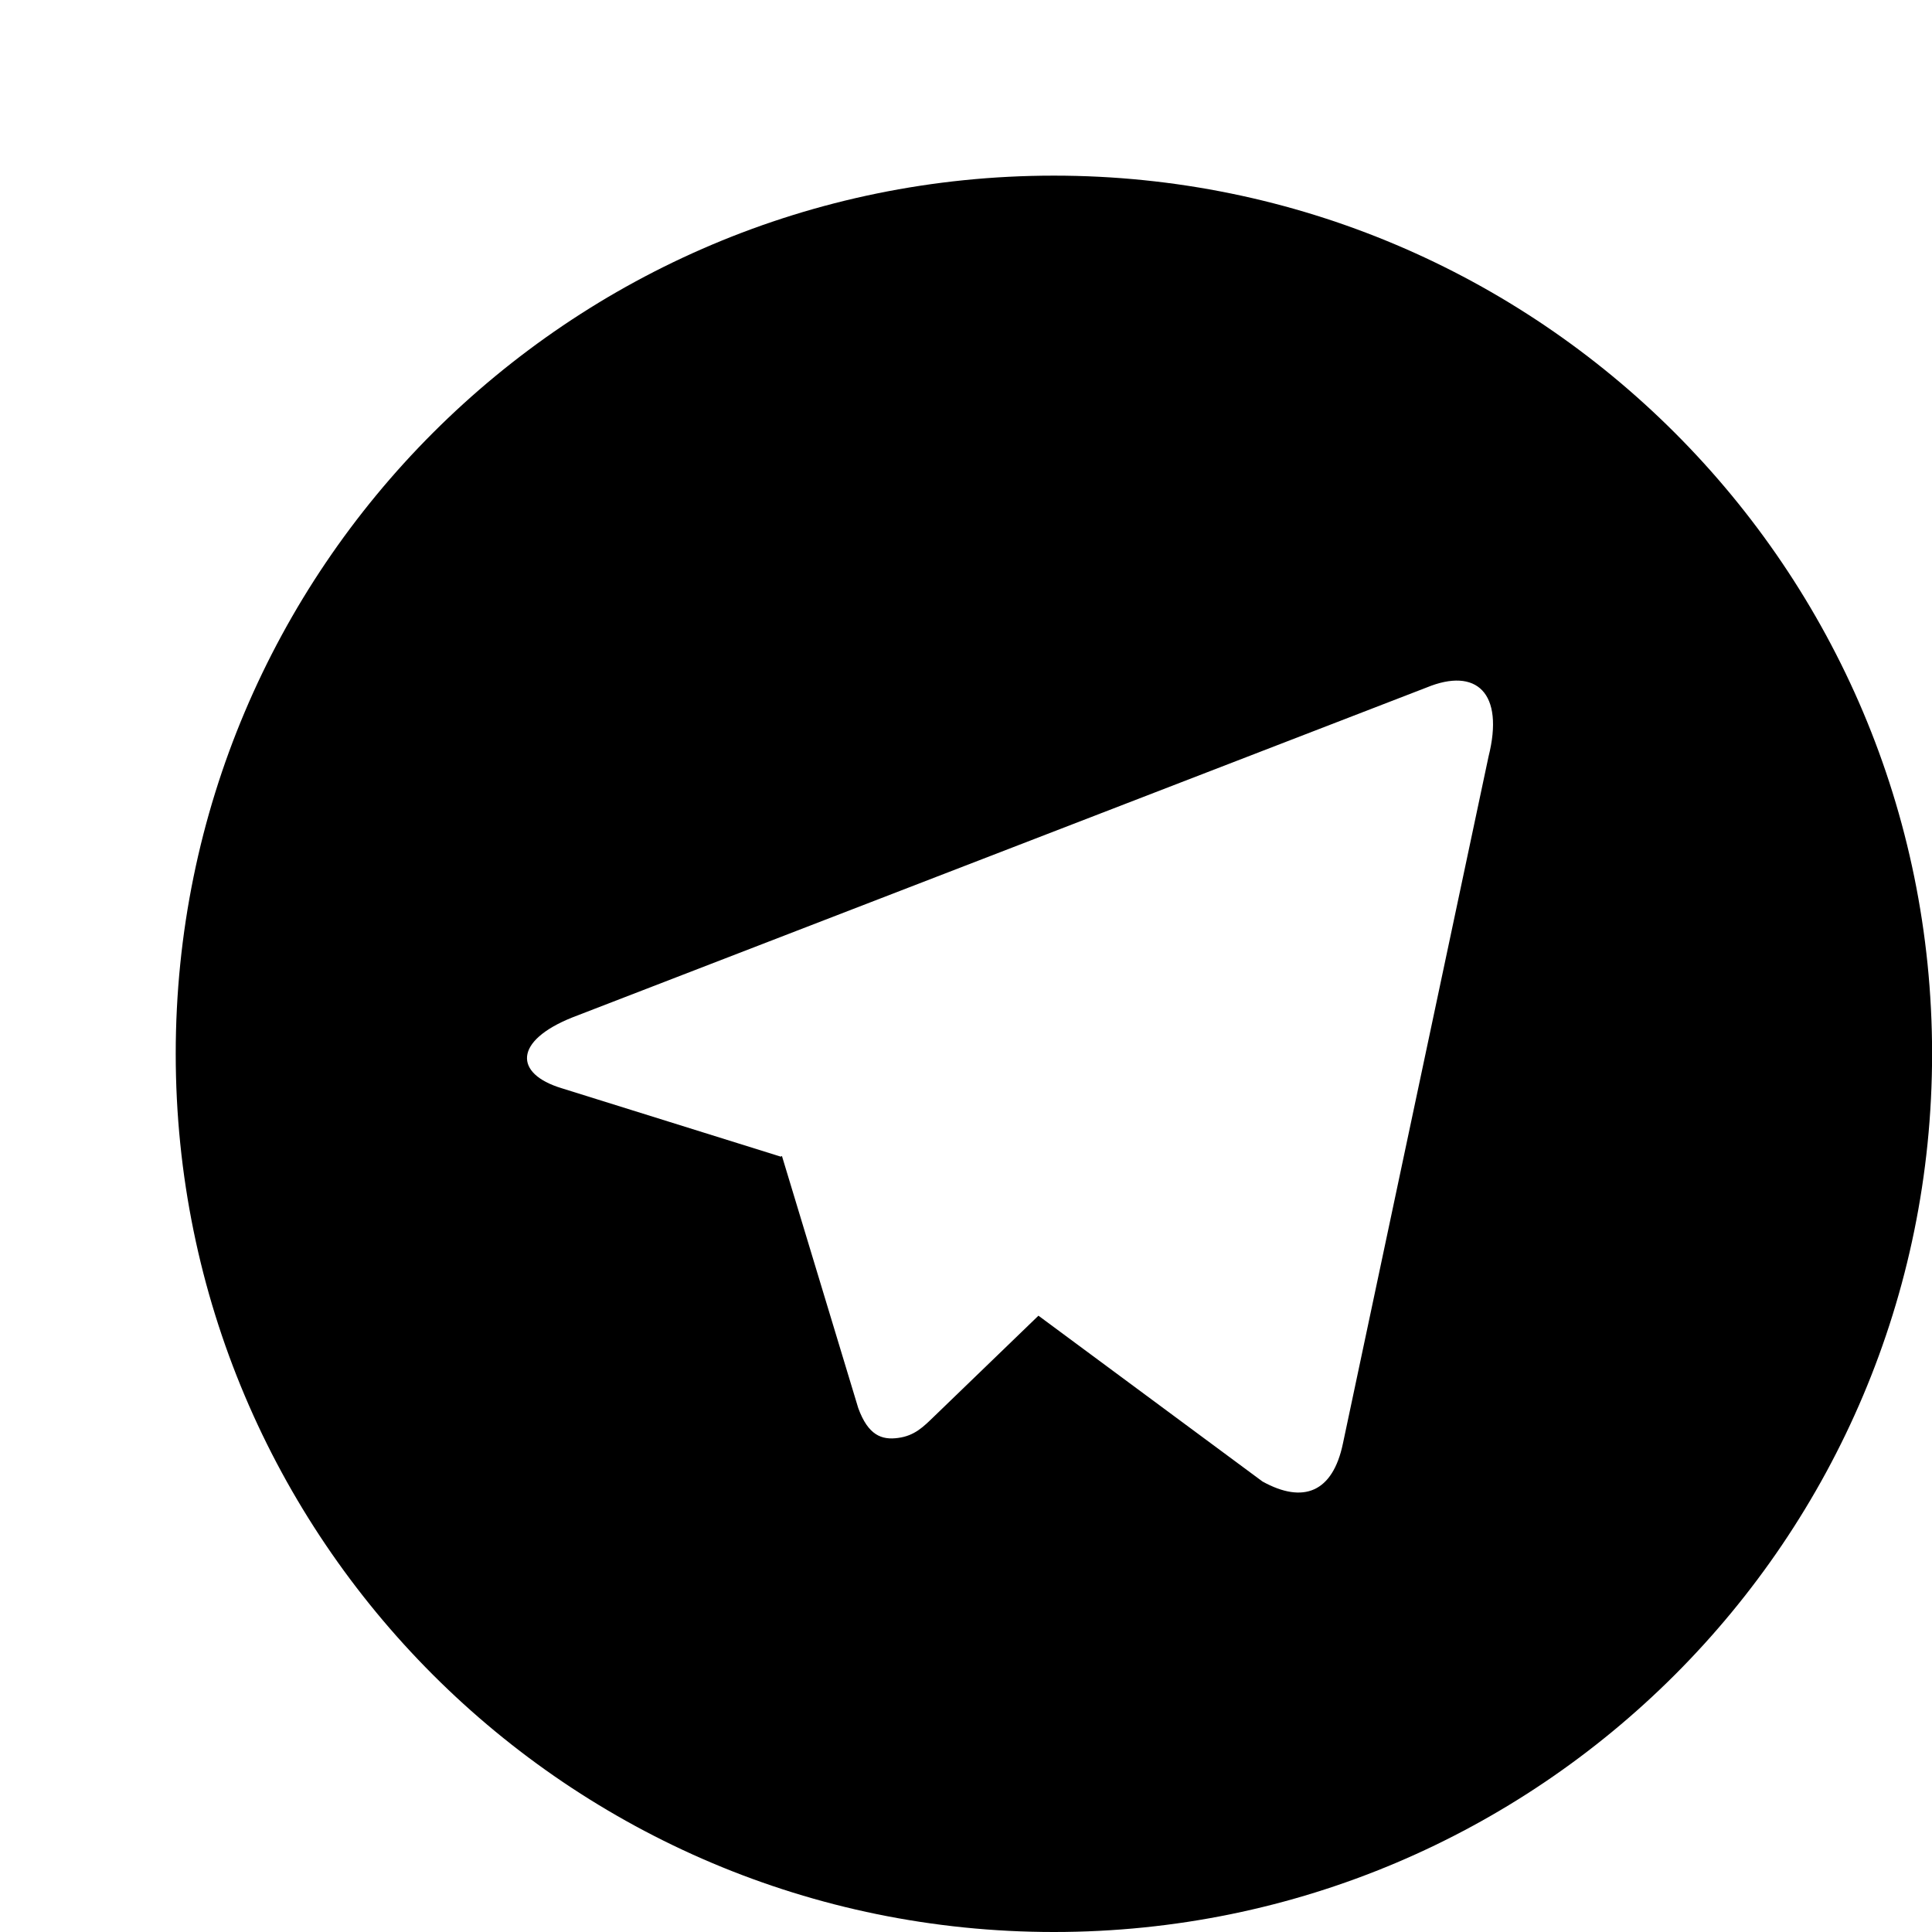
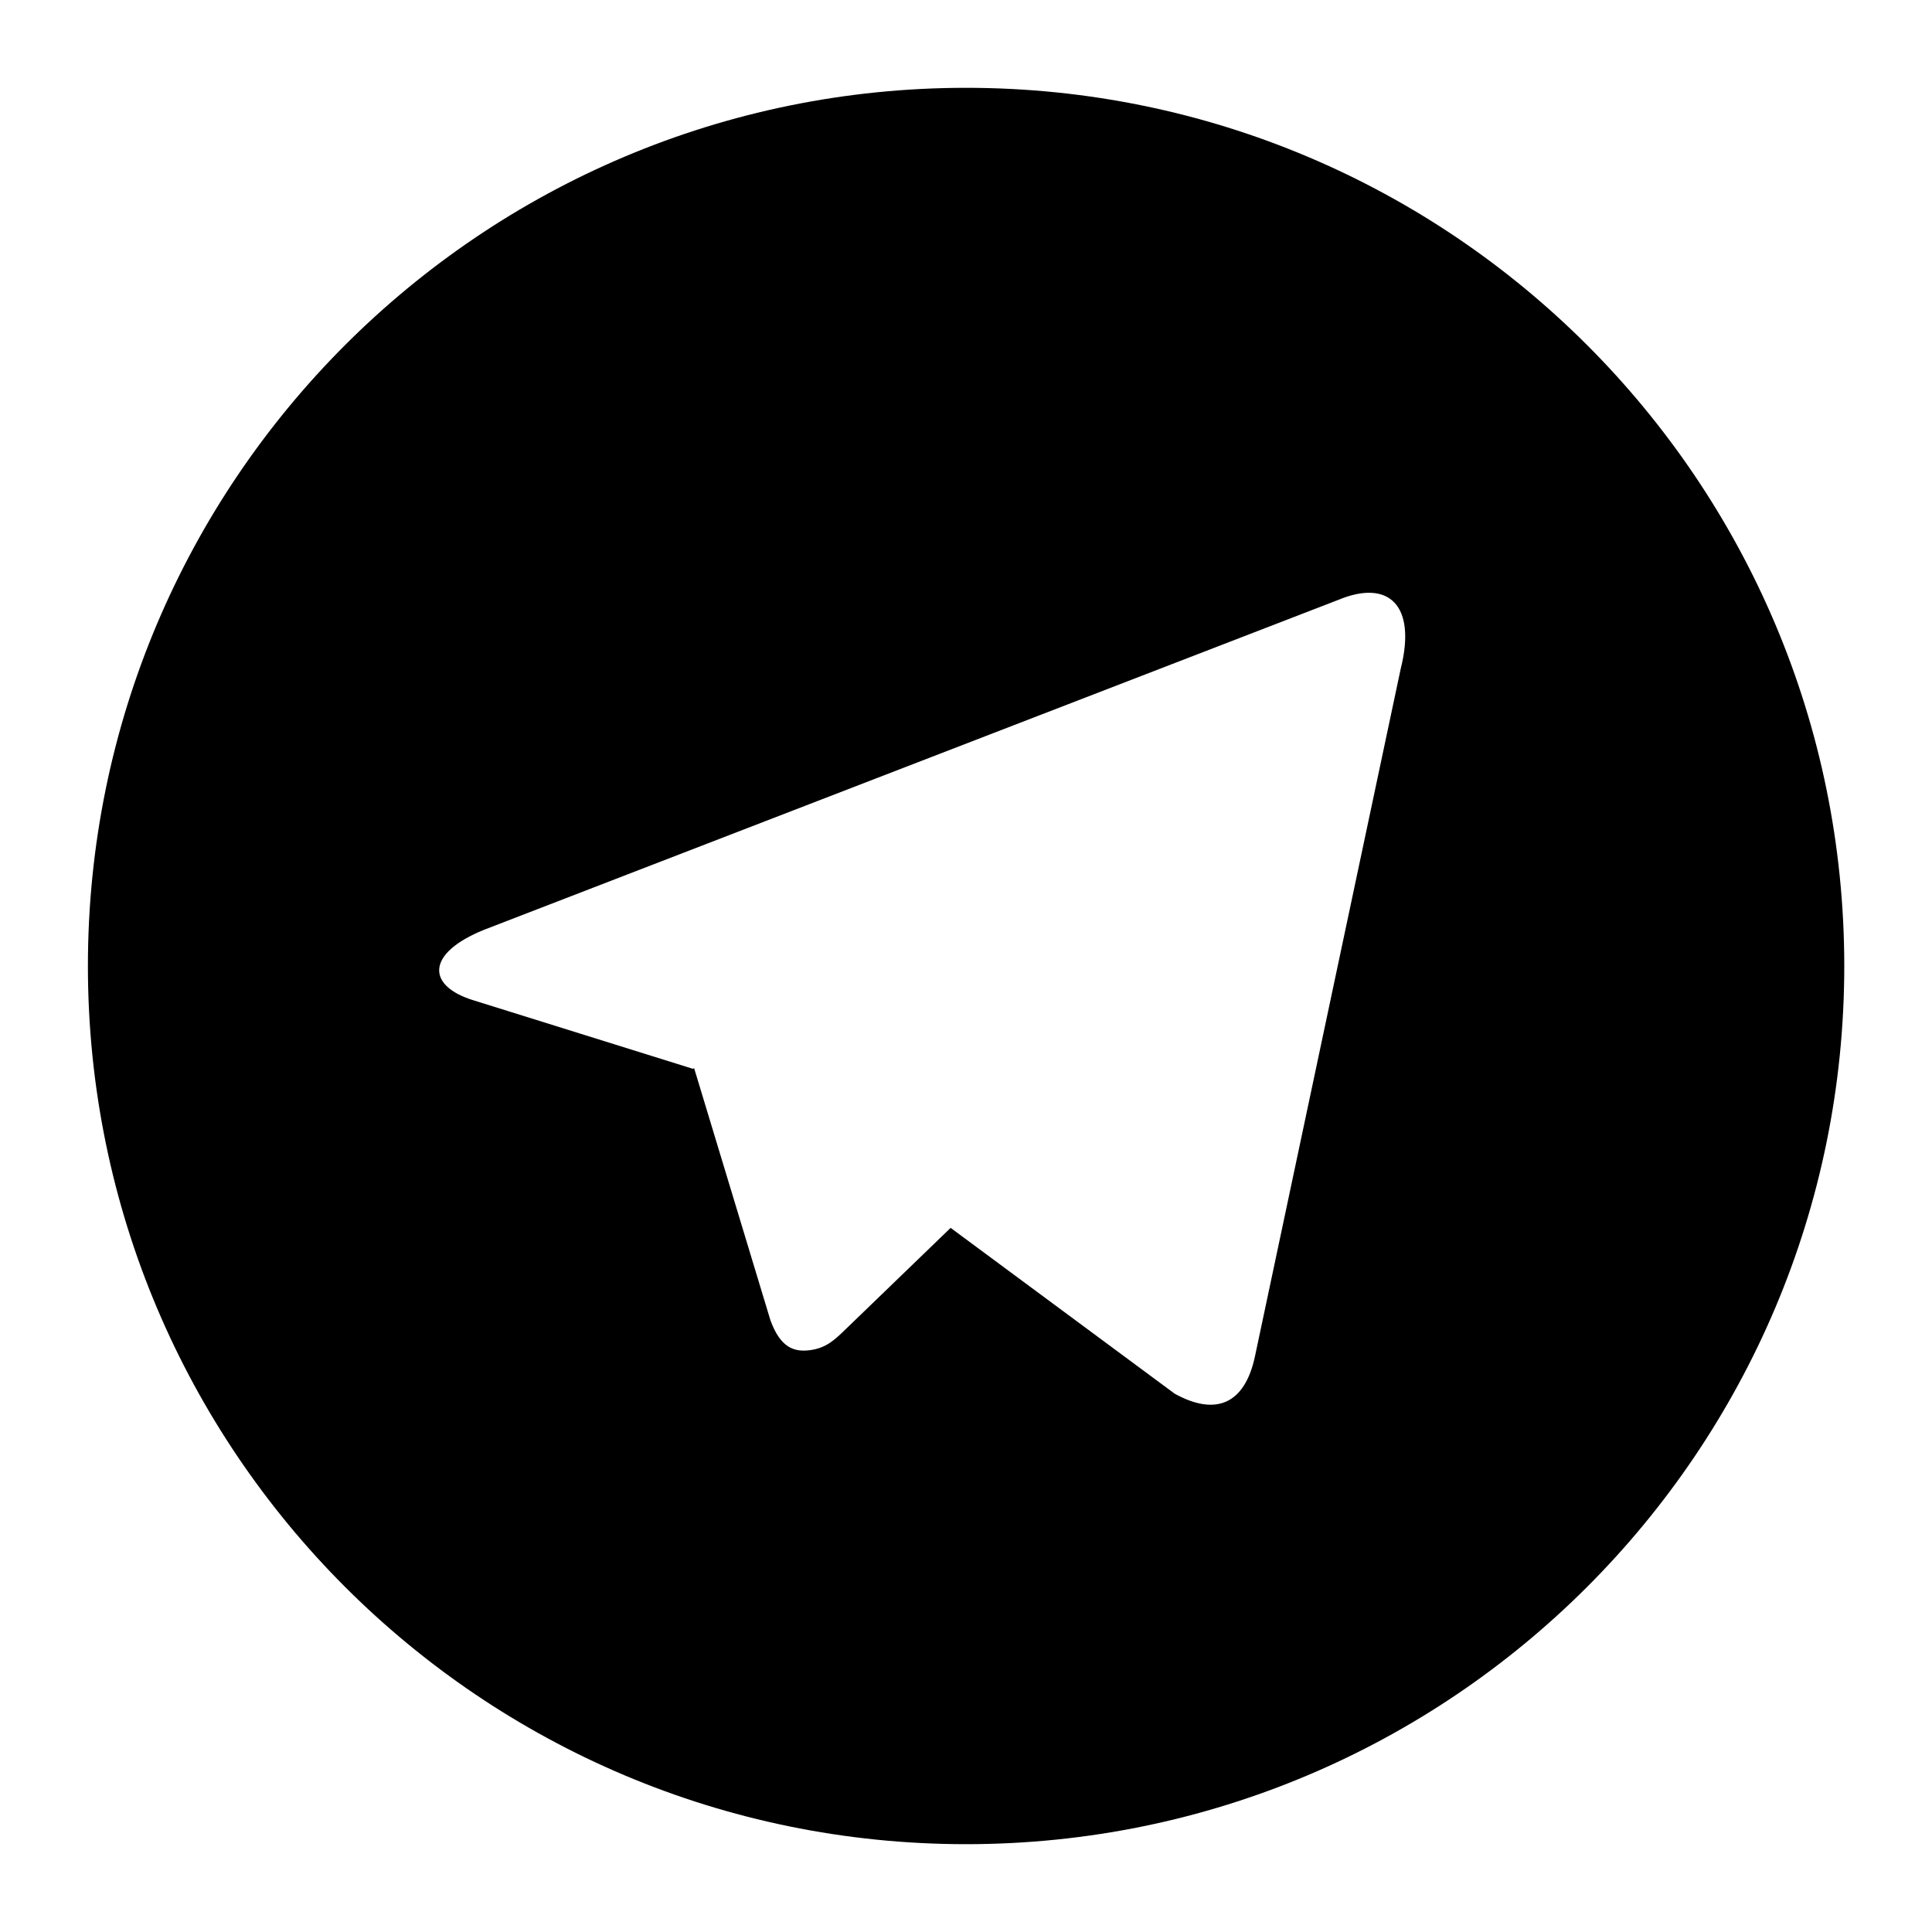
- <svg xmlns="http://www.w3.org/2000/svg" viewBox="0 0 22 22" focusable="false" data-icon="github" width="1em" height="1em" fill="currentColor" aria-hidden="true">
+ <svg xmlns="http://www.w3.org/2000/svg" viewBox="1 1 22 22" focusable="false" data-icon="telegram" width="1em" height="1em" fill="currentColor" aria-hidden="true">
  <path d="M12.001 22C6.478 22 2.001 17.523 2.001 12C2.001 6.477 6.478 2 12.001 2C17.524 2 22.001 6.477 22.001 12C22.001 17.523 17.524 22 12.001 22ZM8.891 13.171L8.904 13.163C9.484 15.077 9.773 16.034 9.773 16.034C9.886 16.344 10.04 16.4 10.227 16.374C10.415 16.349 10.514 16.248 10.636 16.13C10.636 16.13 11.032 15.747 11.825 14.982L14.376 16.87C14.841 17.127 15.176 16.994 15.292 16.438L16.95 8.616C17.133 7.888 16.811 7.596 16.247 7.828L6.514 11.587C5.85 11.854 5.853 12.226 6.393 12.391L8.891 13.171Z" />
</svg>
